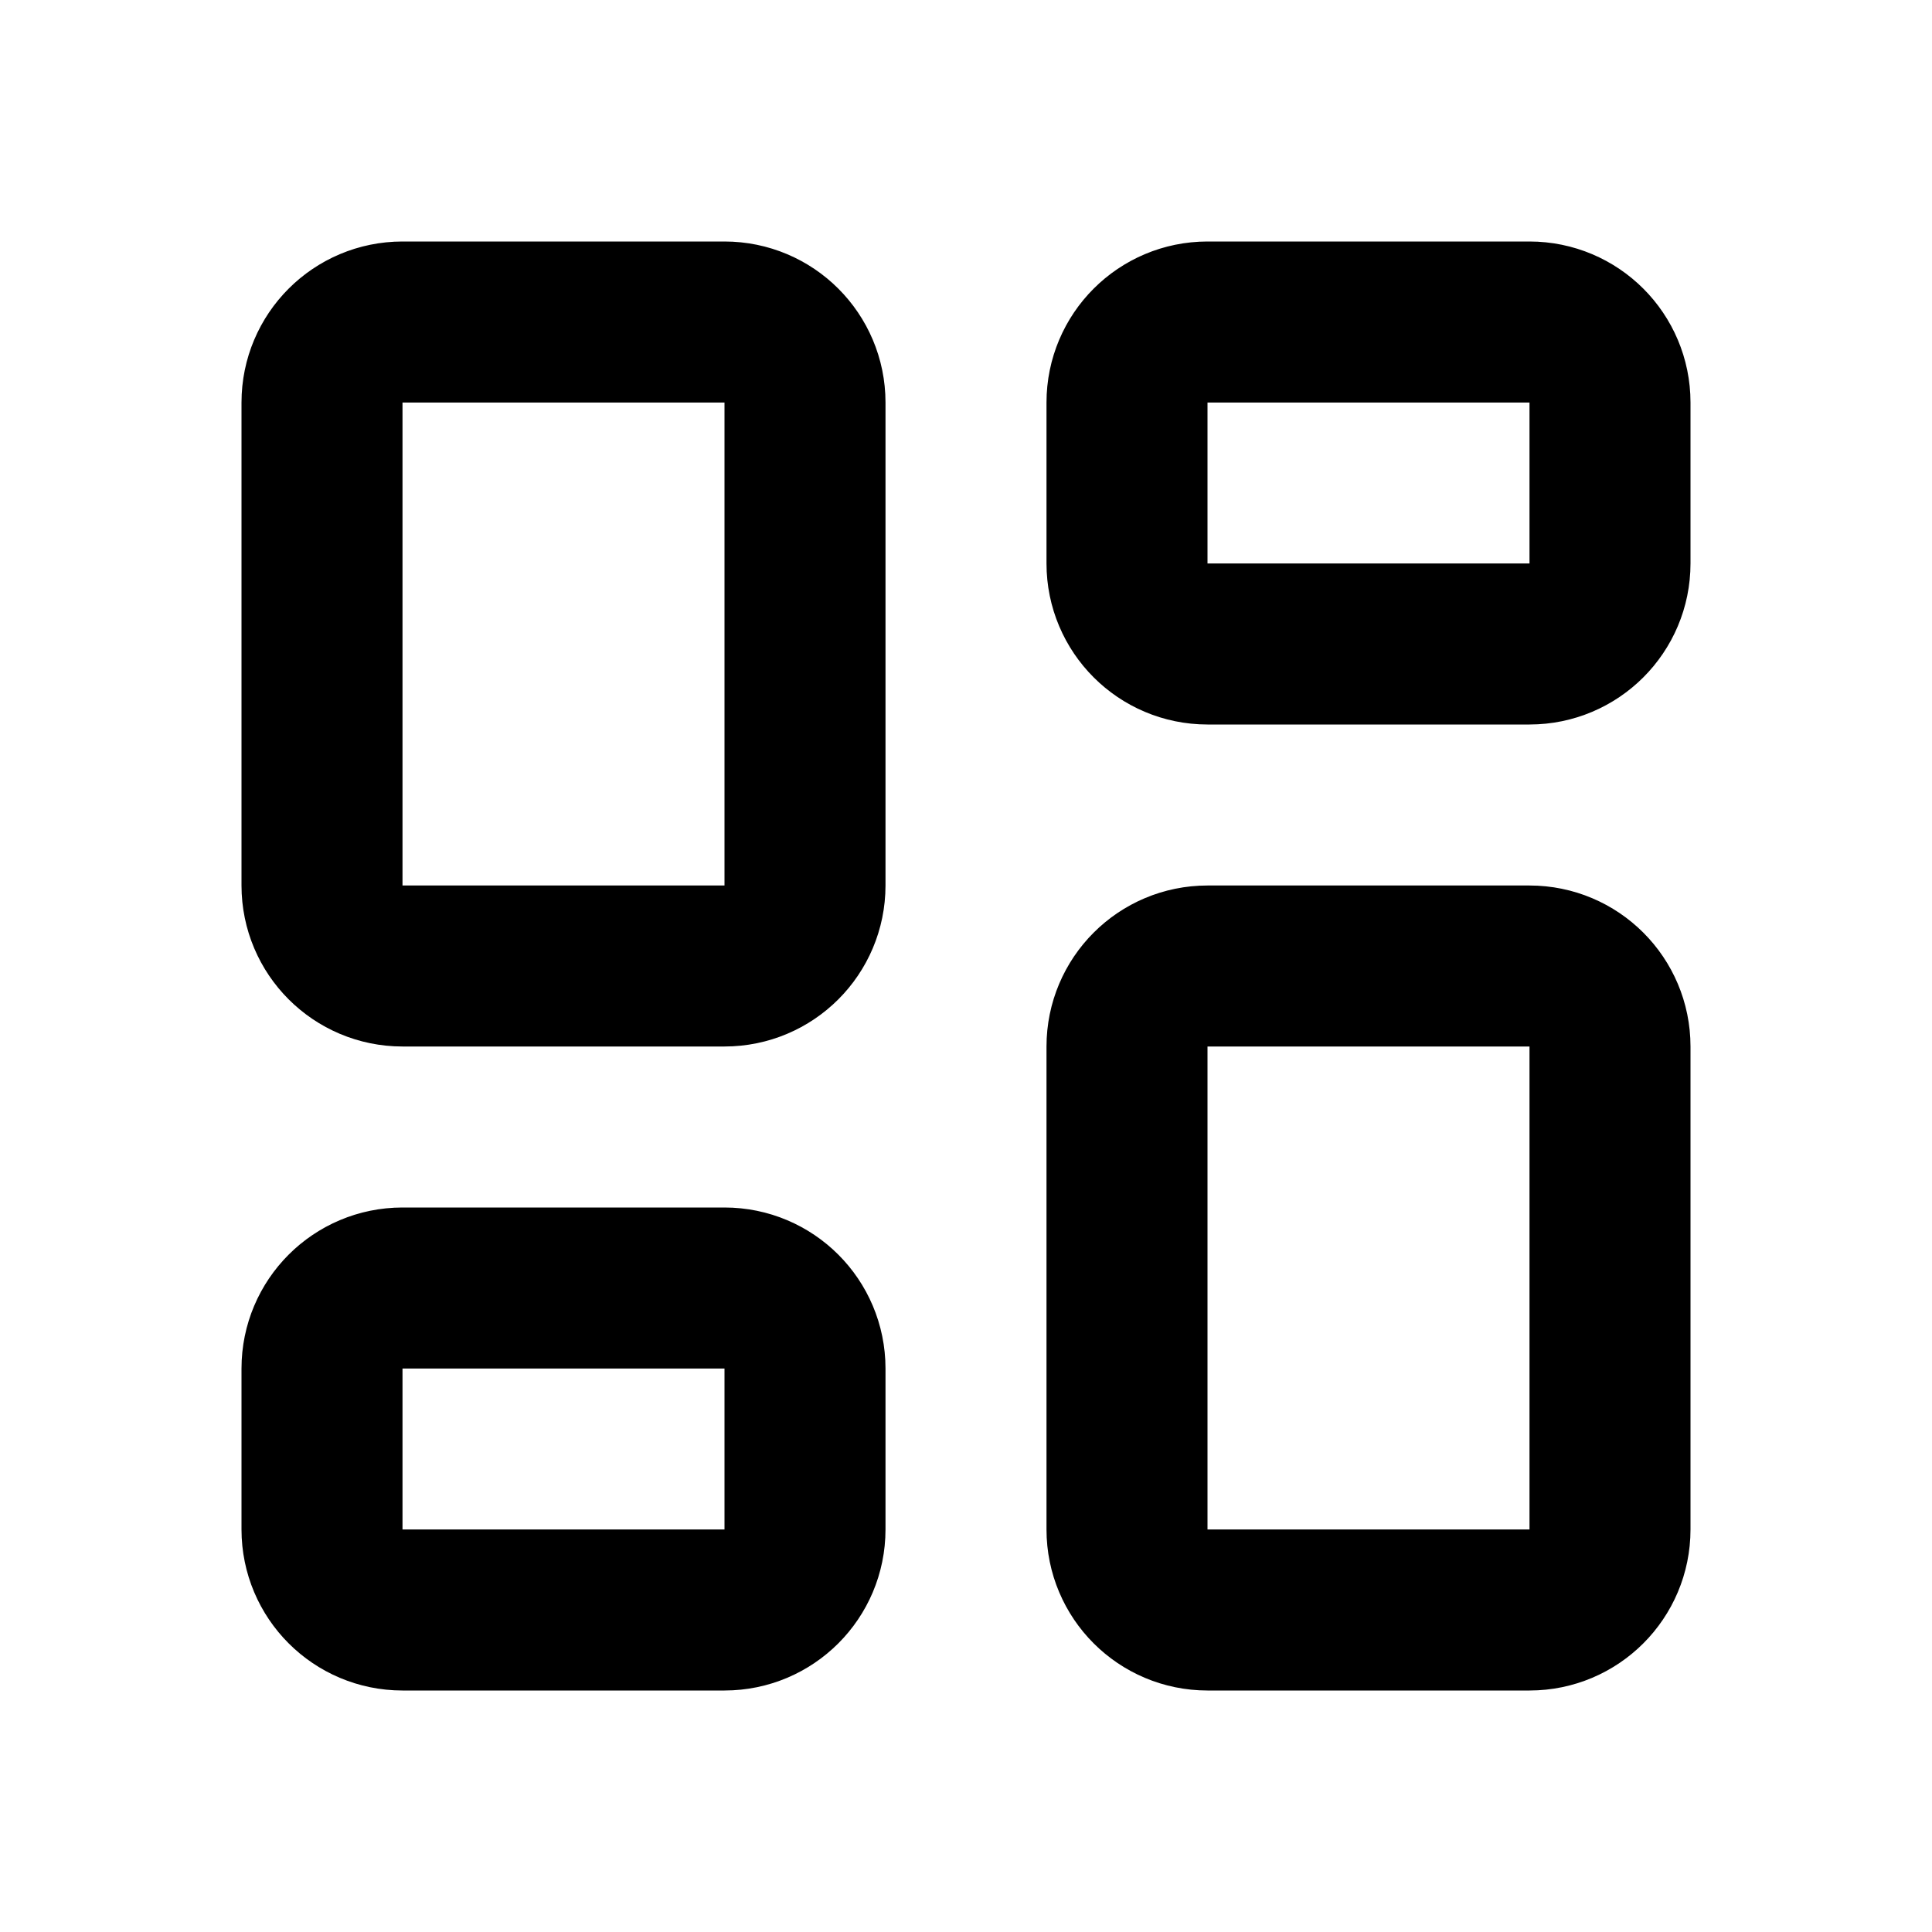
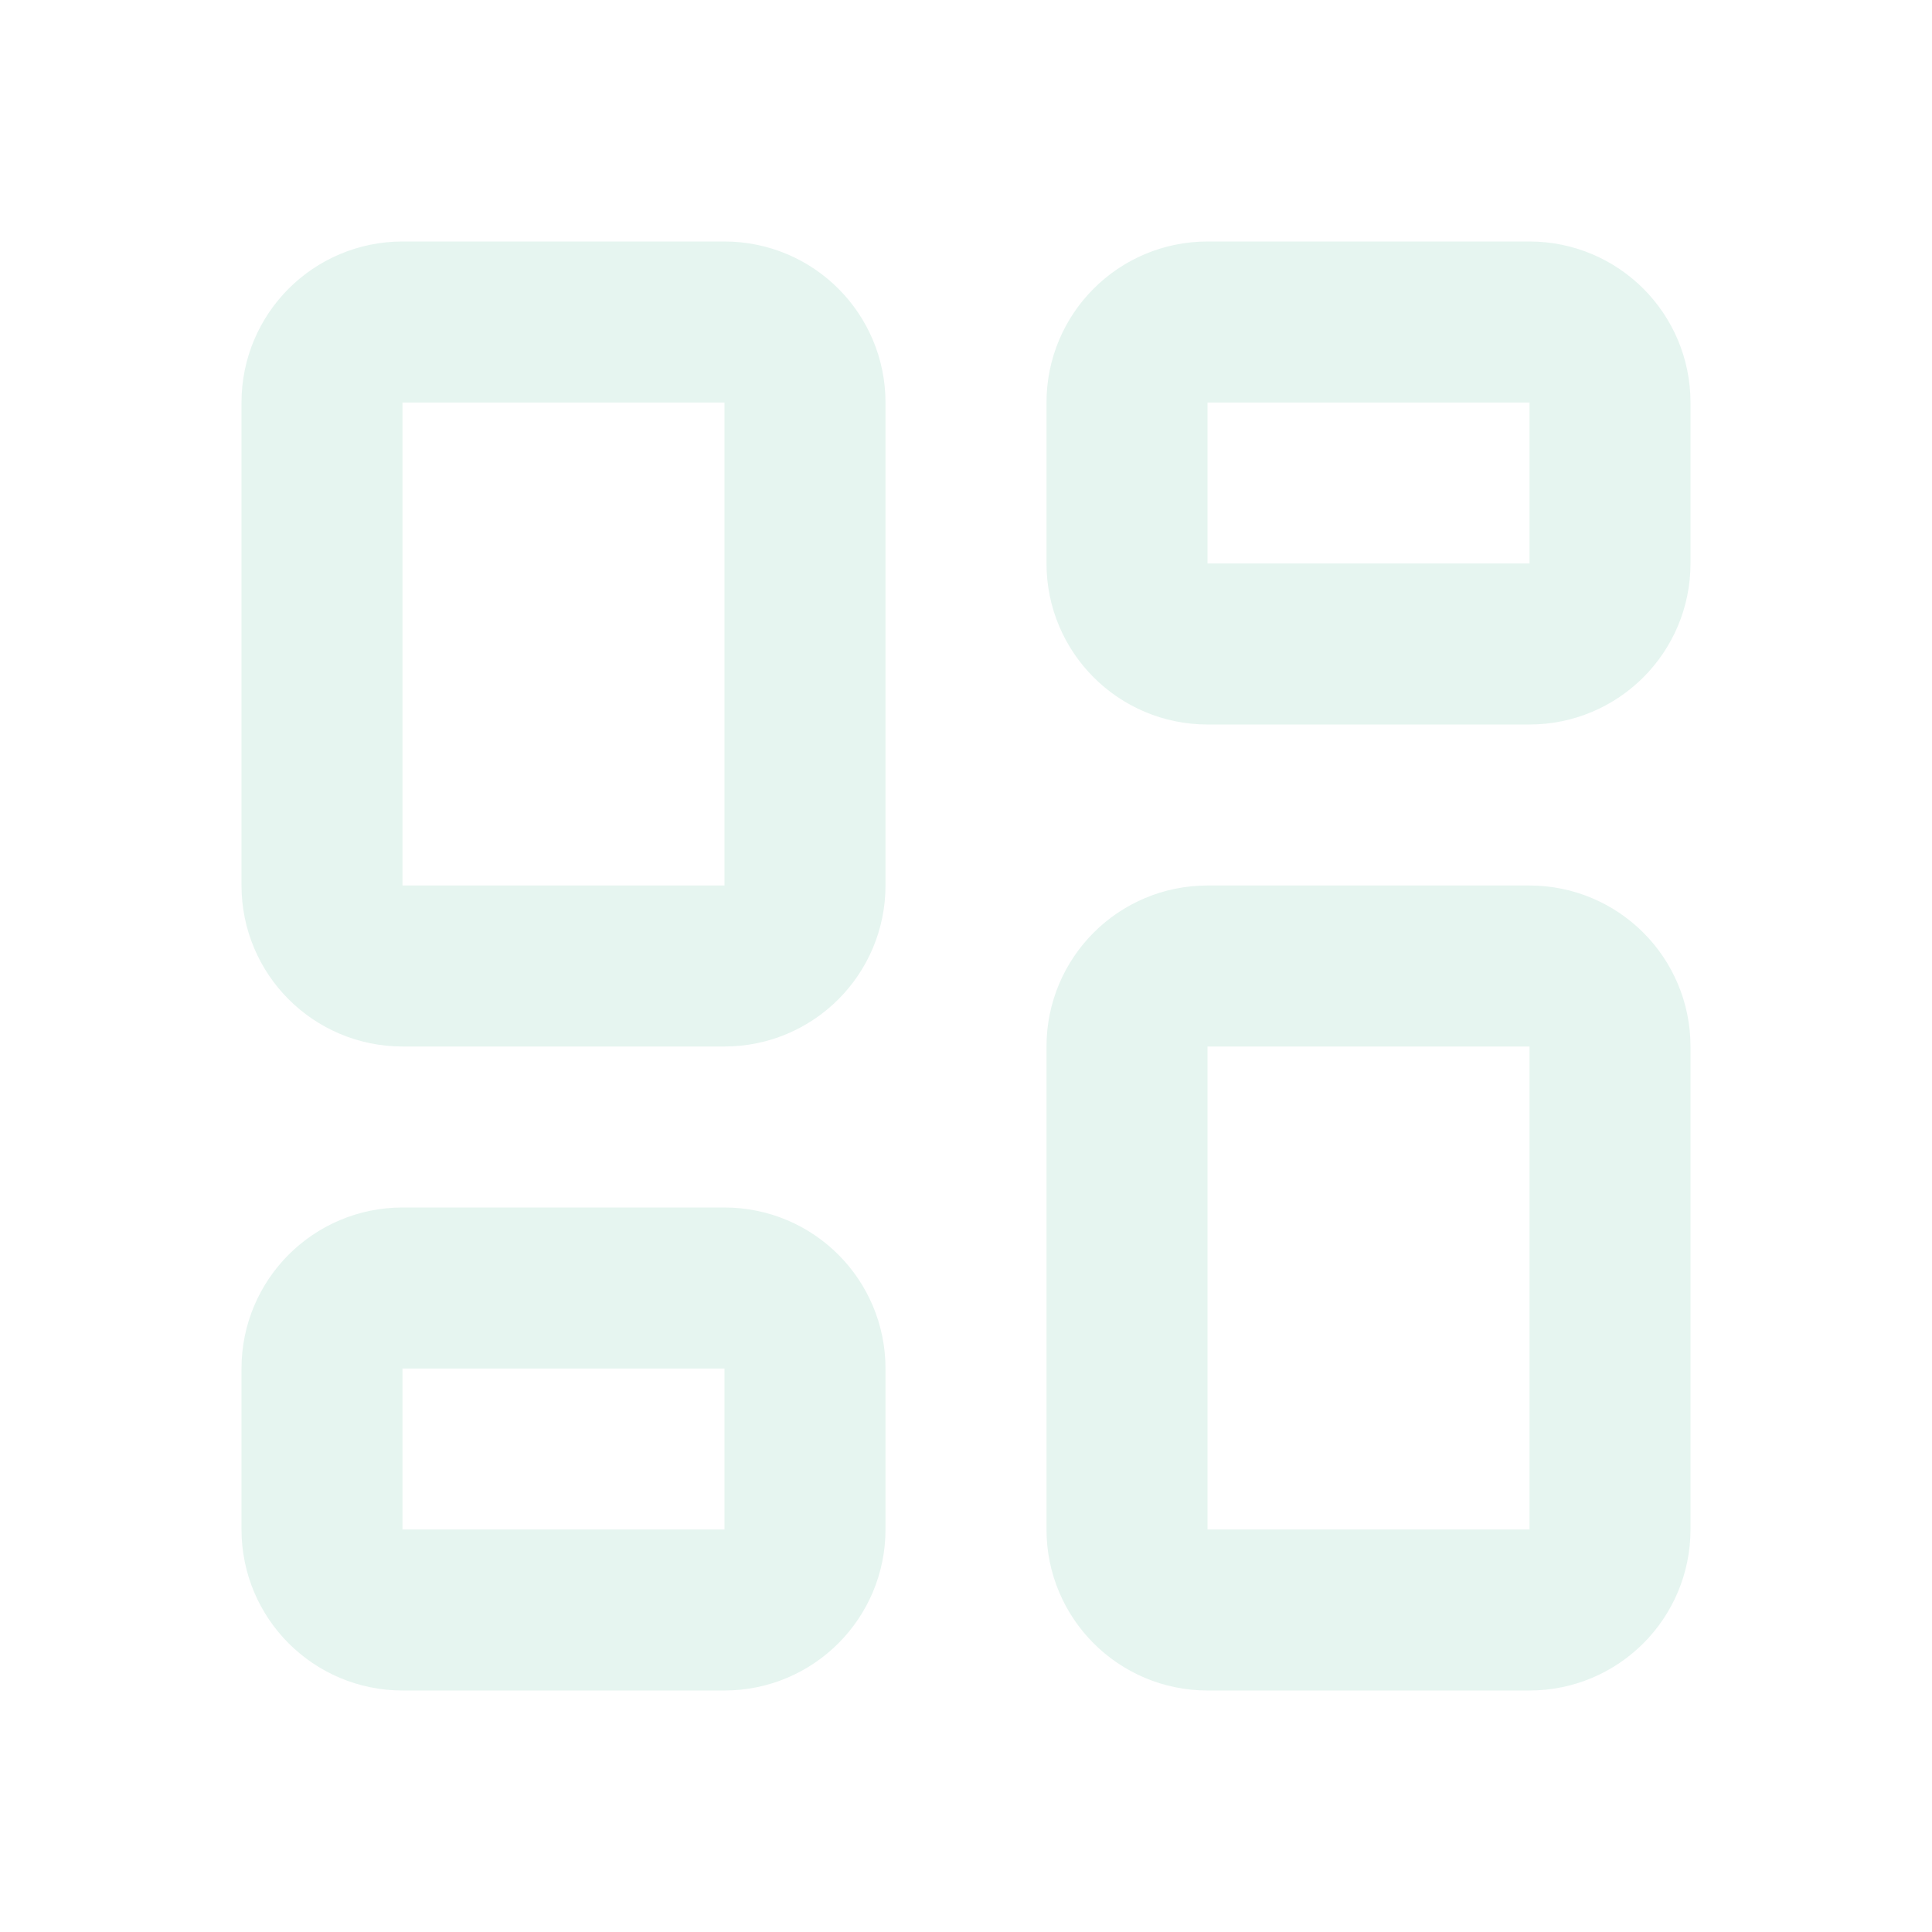
- <svg xmlns="http://www.w3.org/2000/svg" width="24" height="24" viewBox="0 0 24 24" fill="none" stroke="currentColor" stroke-width="2" stroke-linecap="round" stroke-linejoin="round">
+ <svg xmlns="http://www.w3.org/2000/svg" width="24" height="24" viewBox="0 0 24 24" fill="none" stroke="#E6F5F0" stroke-width="2" stroke-linecap="round" stroke-linejoin="round">
  <path d="M5 4h4a1 1 0 0 1 1 1v6a1 1 0 0 1 -1 1h-4a1 1 0 0 1 -1 -1v-6a1 1 0 0 1 1 -1" />
  <path d="M5 16h4a1 1 0 0 1 1 1v2a1 1 0 0 1 -1 1h-4a1 1 0 0 1 -1 -1v-2a1 1 0 0 1 1 -1" />
  <path d="M15 12h4a1 1 0 0 1 1 1v6a1 1 0 0 1 -1 1h-4a1 1 0 0 1 -1 -1v-6a1 1 0 0 1 1 -1" />
  <path d="M15 4h4a1 1 0 0 1 1 1v2a1 1 0 0 1 -1 1h-4a1 1 0 0 1 -1 -1v-2a1 1 0 0 1 1 -1" />
</svg>
